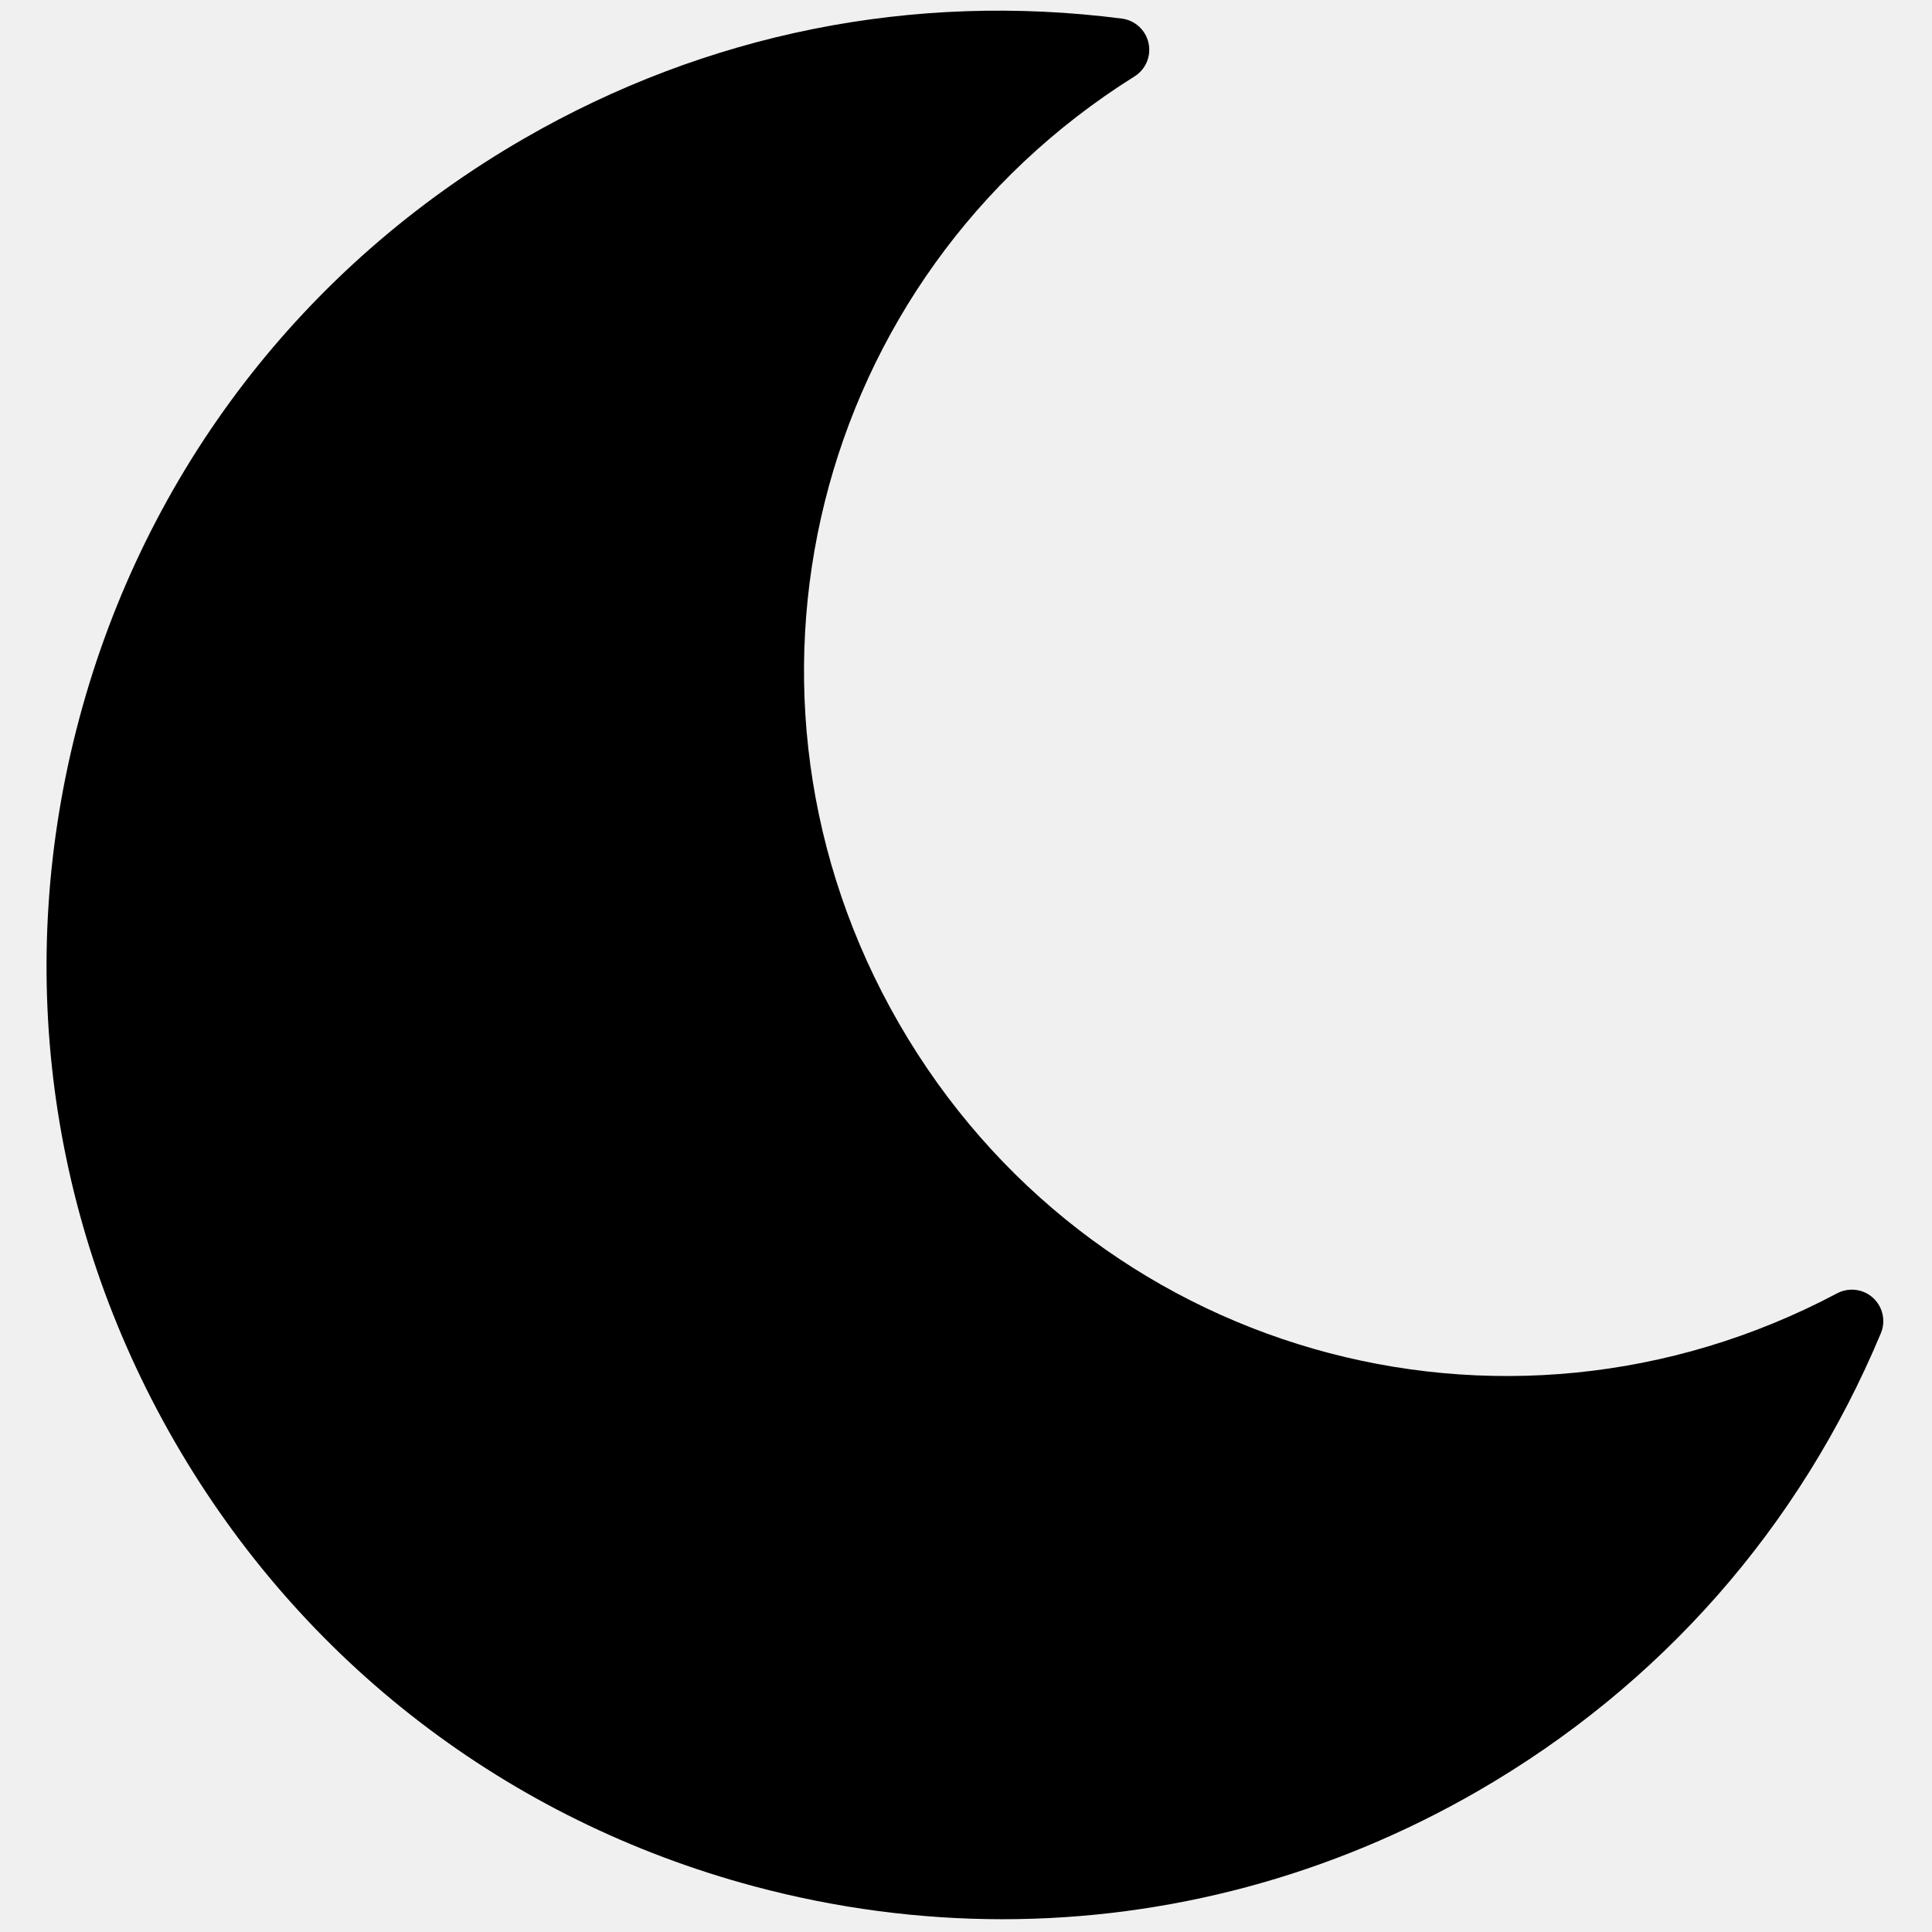
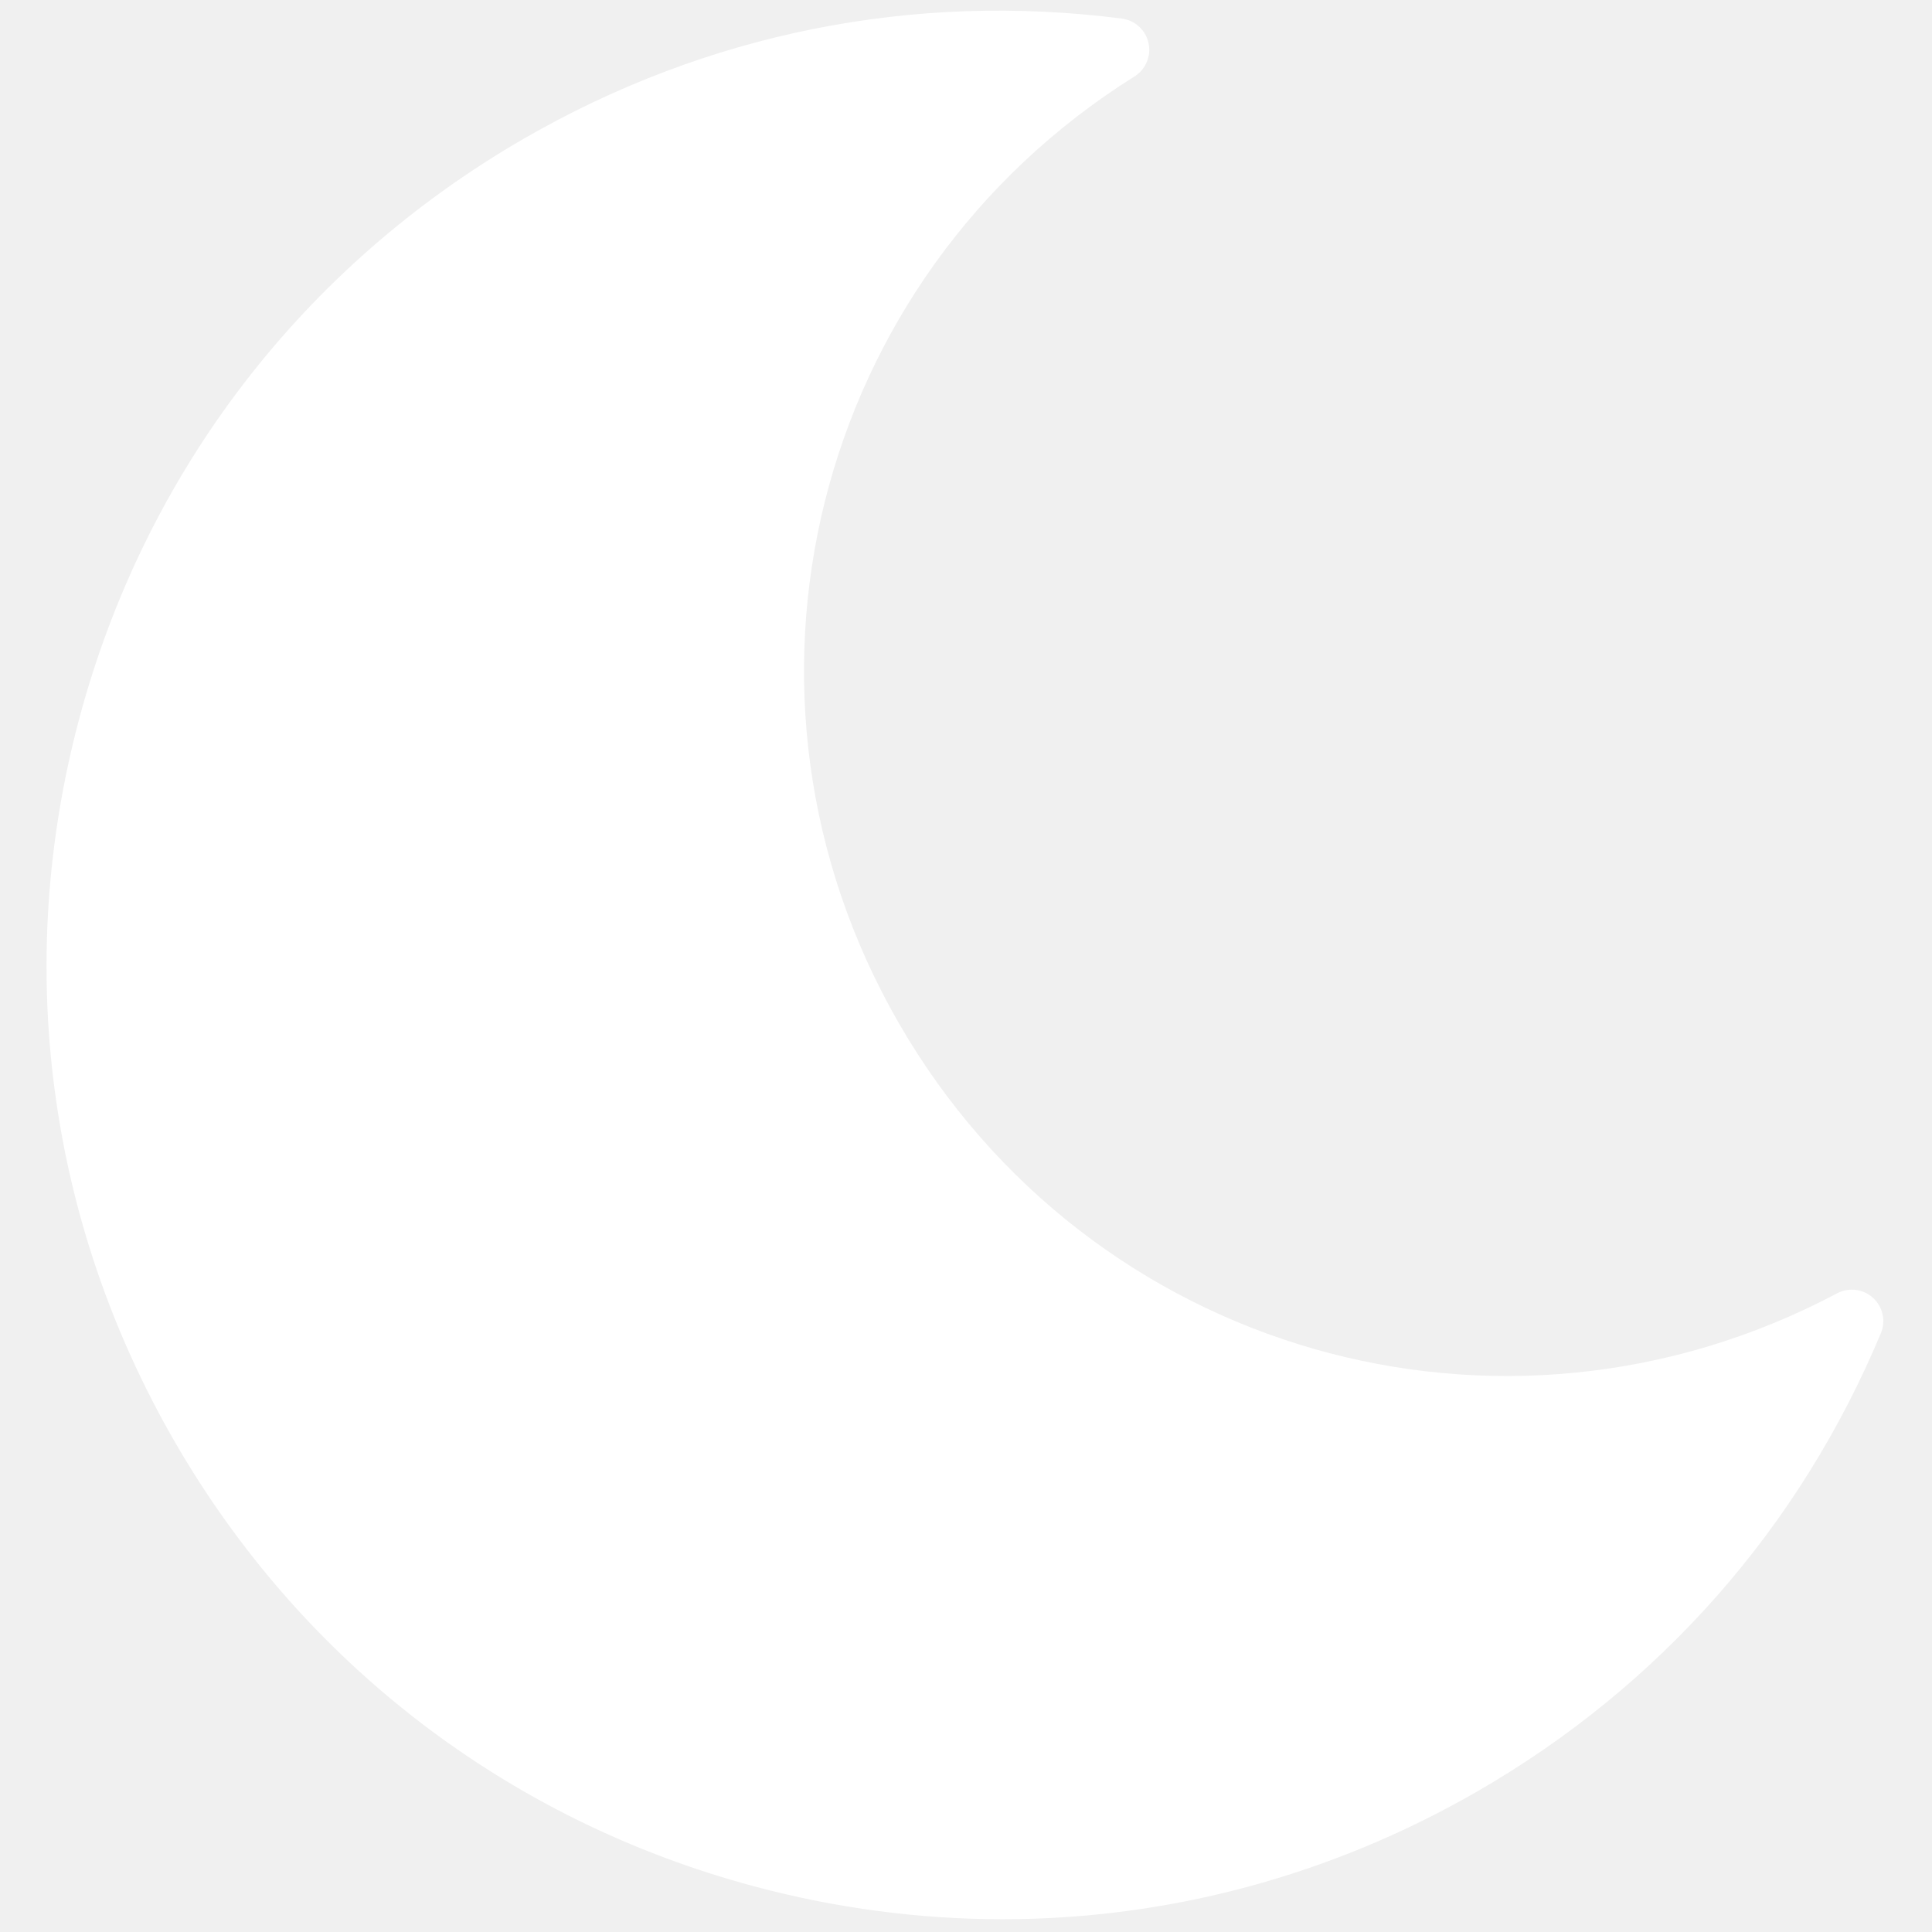
- <svg xmlns="http://www.w3.org/2000/svg" version="1.1" width="256" height="256" viewBox="0 0 256 256" xml:space="preserve">
+ <svg xmlns="http://www.w3.org/2000/svg" version="1.1" width="5px" height="5px" viewBox="0 0 256 256" xml:space="preserve">
  <defs>
</defs>
-   <g style="stroke: none; stroke-width: 0; stroke-dasharray: none; stroke-linecap: butt; stroke-linejoin: miter; stroke-miterlimit: 10; fill: none; fill-rule: nonzero; opacity: 1;" transform="translate(1.406593 1.406593) scale(2.81 2.81)">
-     <path d="M 87.823 60.7 c -0.463 -0.423 -1.142 -0.506 -1.695 -0.214 c -15.834 8.398 -35.266 2.812 -44.232 -12.718 c -8.966 -15.53 -4.09 -35.149 11.101 -44.665 c 0.531 -0.332 0.796 -0.963 0.661 -1.574 c -0.134 -0.612 -0.638 -1.074 -1.259 -1.153 c -9.843 -1.265 -19.59 0.692 -28.193 5.66 C 13.8 12.041 6.356 21.743 3.246 33.35 S 1.732 57.08 7.741 67.487 c 6.008 10.407 15.709 17.851 27.316 20.961 C 38.933 89.486 42.866 90 46.774 90 c 7.795 0 15.489 -2.044 22.42 -6.046 c 8.601 -4.966 15.171 -12.43 18.997 -21.586 C 88.433 61.79 88.285 61.123 87.823 60.7 z" style="stroke: none; stroke-width: 1; stroke-dasharray: none; stroke-linecap: butt; stroke-linejoin: miter; stroke-miterlimit: 10; fill: rgb(0,0,0); fill-rule: nonzero; opacity: 1;" transform=" matrix(1 0 0 1 0 0) " stroke-linecap="round" />
+   <g style="stroke: white; stroke-width: 1; stroke-dasharray: none; stroke-linecap: butt; stroke-linejoin: miter; stroke-miterlimit: 10; fill: none; fill-rule: nonzero; opacity: 1;" transform="translate(1.406593 1.406593) scale(2.81 2.81)">
+     <path d="M 87.823 60.7 c -0.463 -0.423 -1.142 -0.506 -1.695 -0.214 c -15.834 8.398 -35.266 2.812 -44.232 -12.718 c -8.966 -15.53 -4.09 -35.149 11.101 -44.665 c 0.531 -0.332 0.796 -0.963 0.661 -1.574 c -0.134 -0.612 -0.638 -1.074 -1.259 -1.153 c -9.843 -1.265 -19.59 0.692 -28.193 5.66 C 13.8 12.041 6.356 21.743 3.246 33.35 S 1.732 57.08 7.741 67.487 c 6.008 10.407 15.709 17.851 27.316 20.961 C 38.933 89.486 42.866 90 46.774 90 c 7.795 0 15.489 -2.044 22.42 -6.046 c 8.601 -4.966 15.171 -12.43 18.997 -21.586 C 88.433 61.79 88.285 61.123 87.823 60.7 z" style="stroke: white; stroke-width: 0; stroke-dasharray: none; stroke-linecap: butt; stroke-linejoin: miter; stroke-miterlimit: 10; fill: white; fill-rule: nonzero; opacity: 1;" transform=" matrix(1 0 0 1 0 0) " stroke-linecap="round" />
  </g>
</svg>
